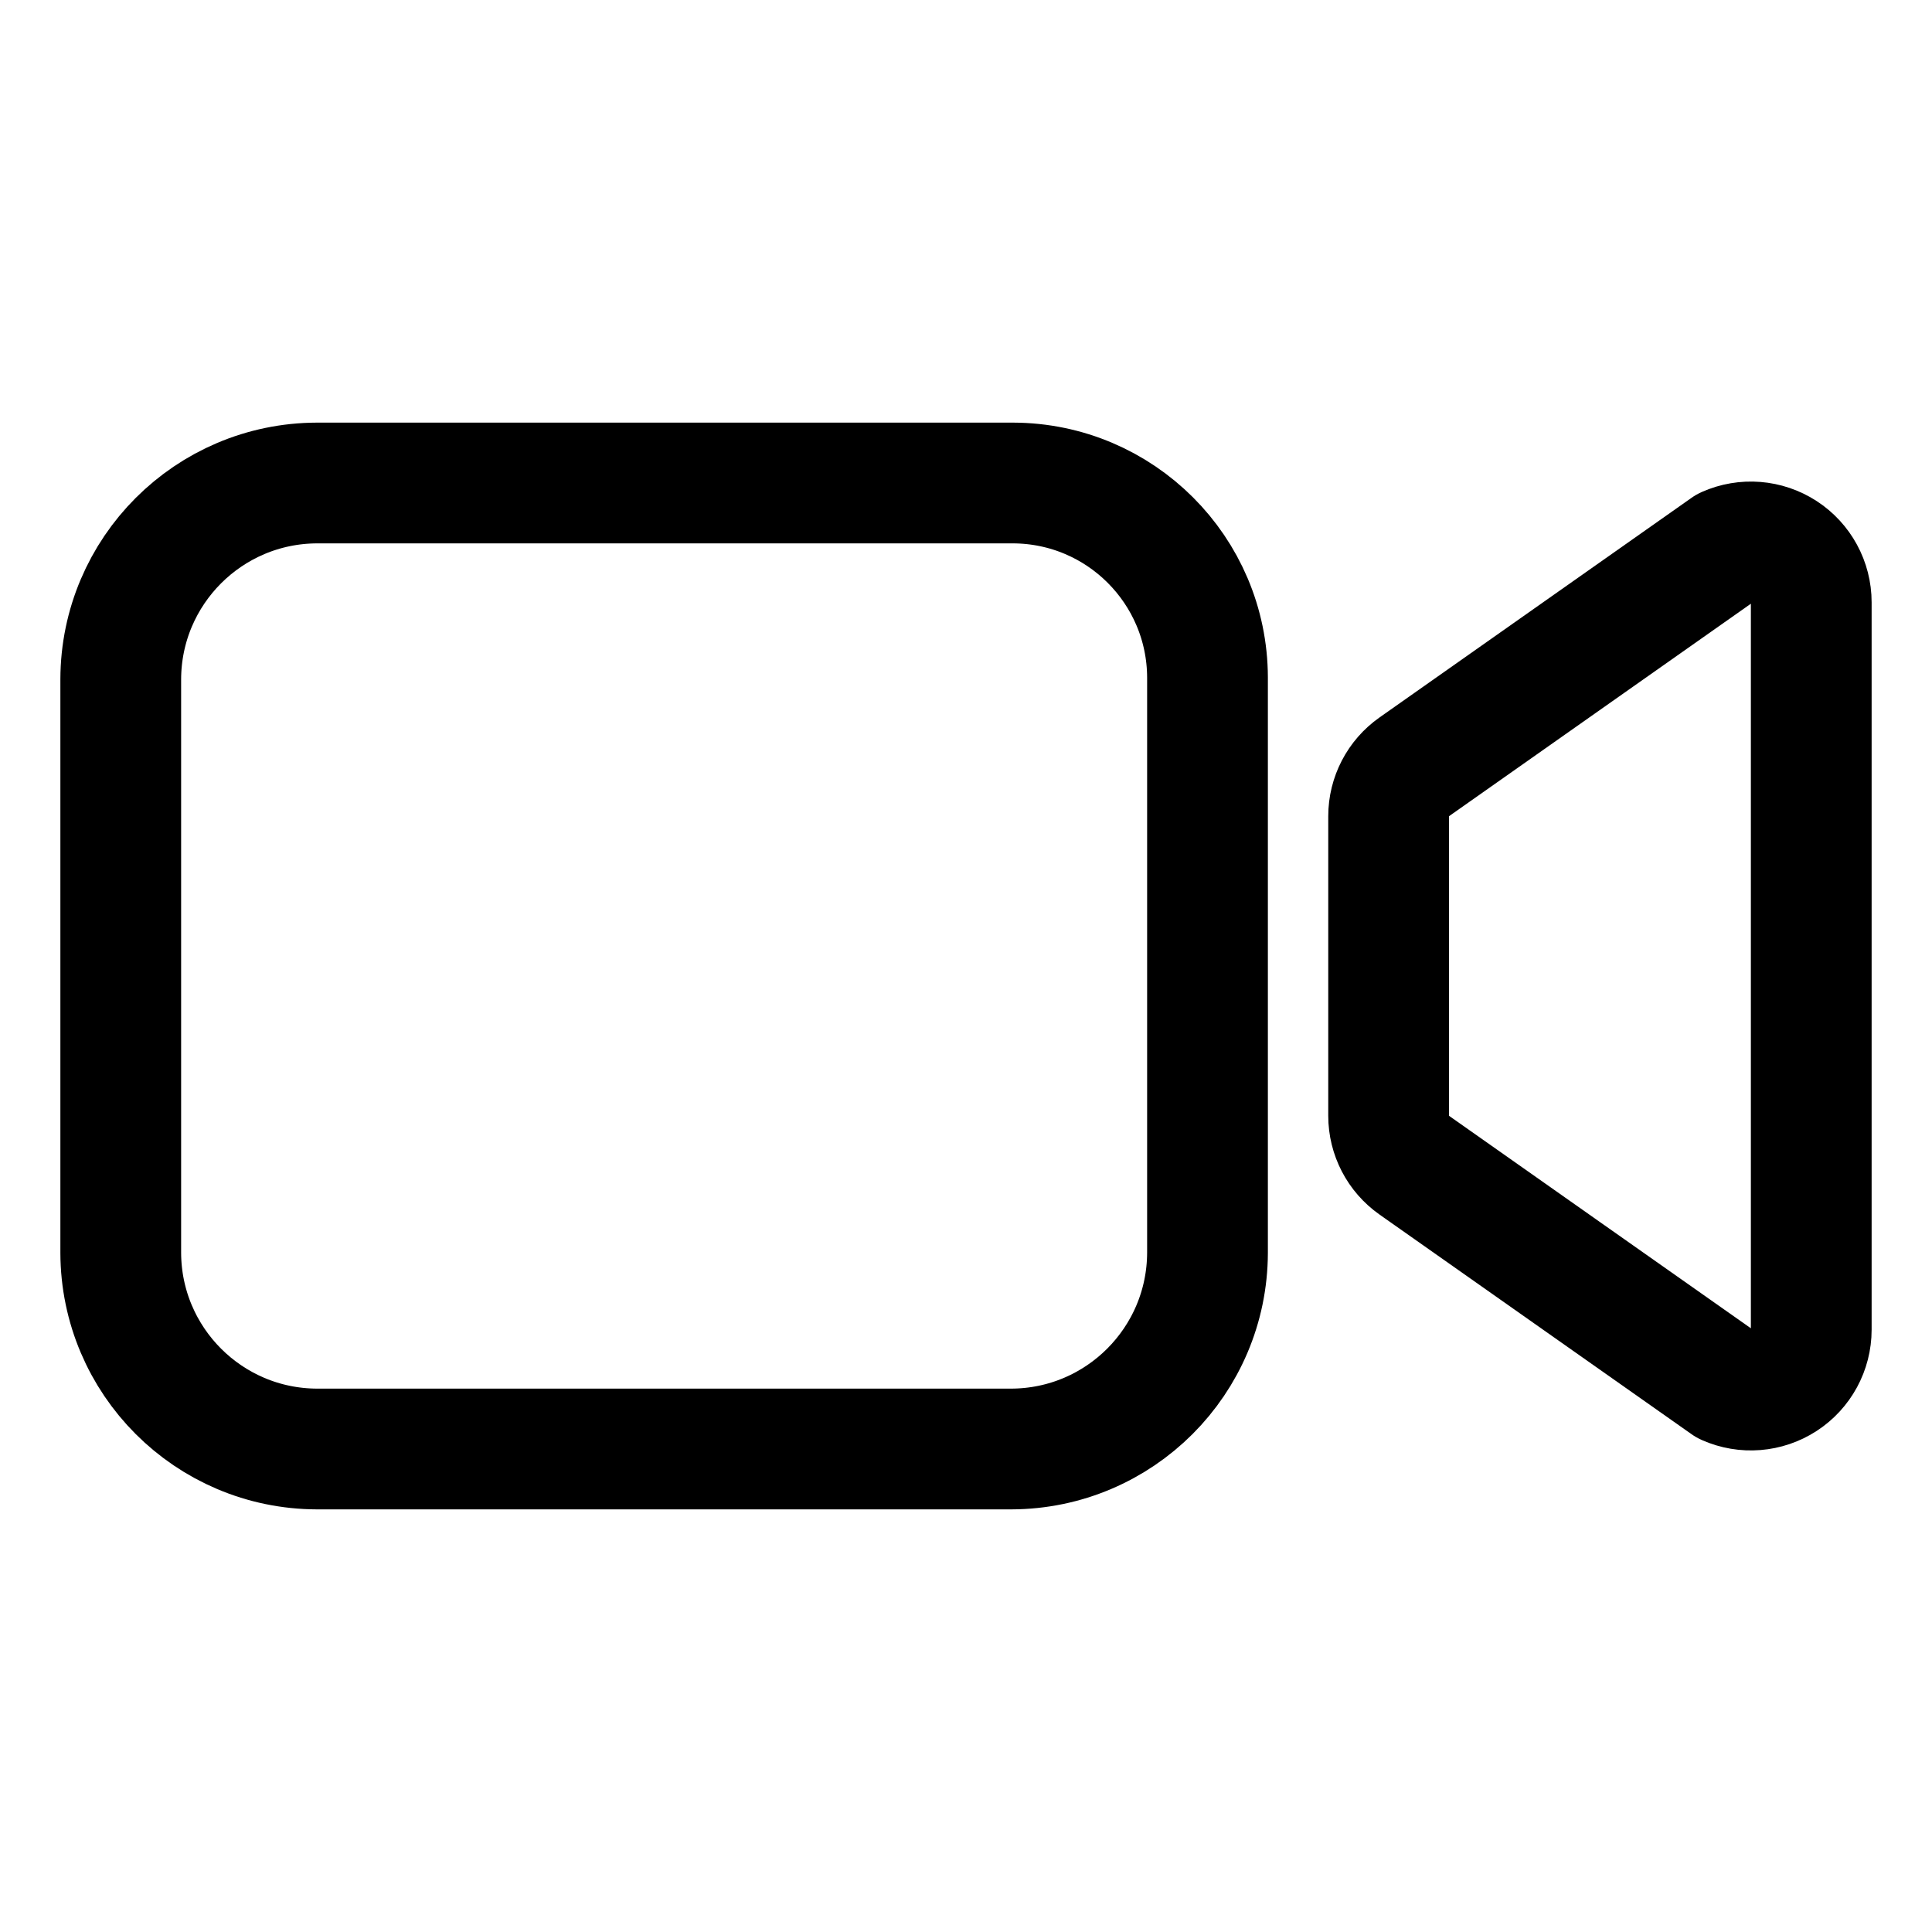
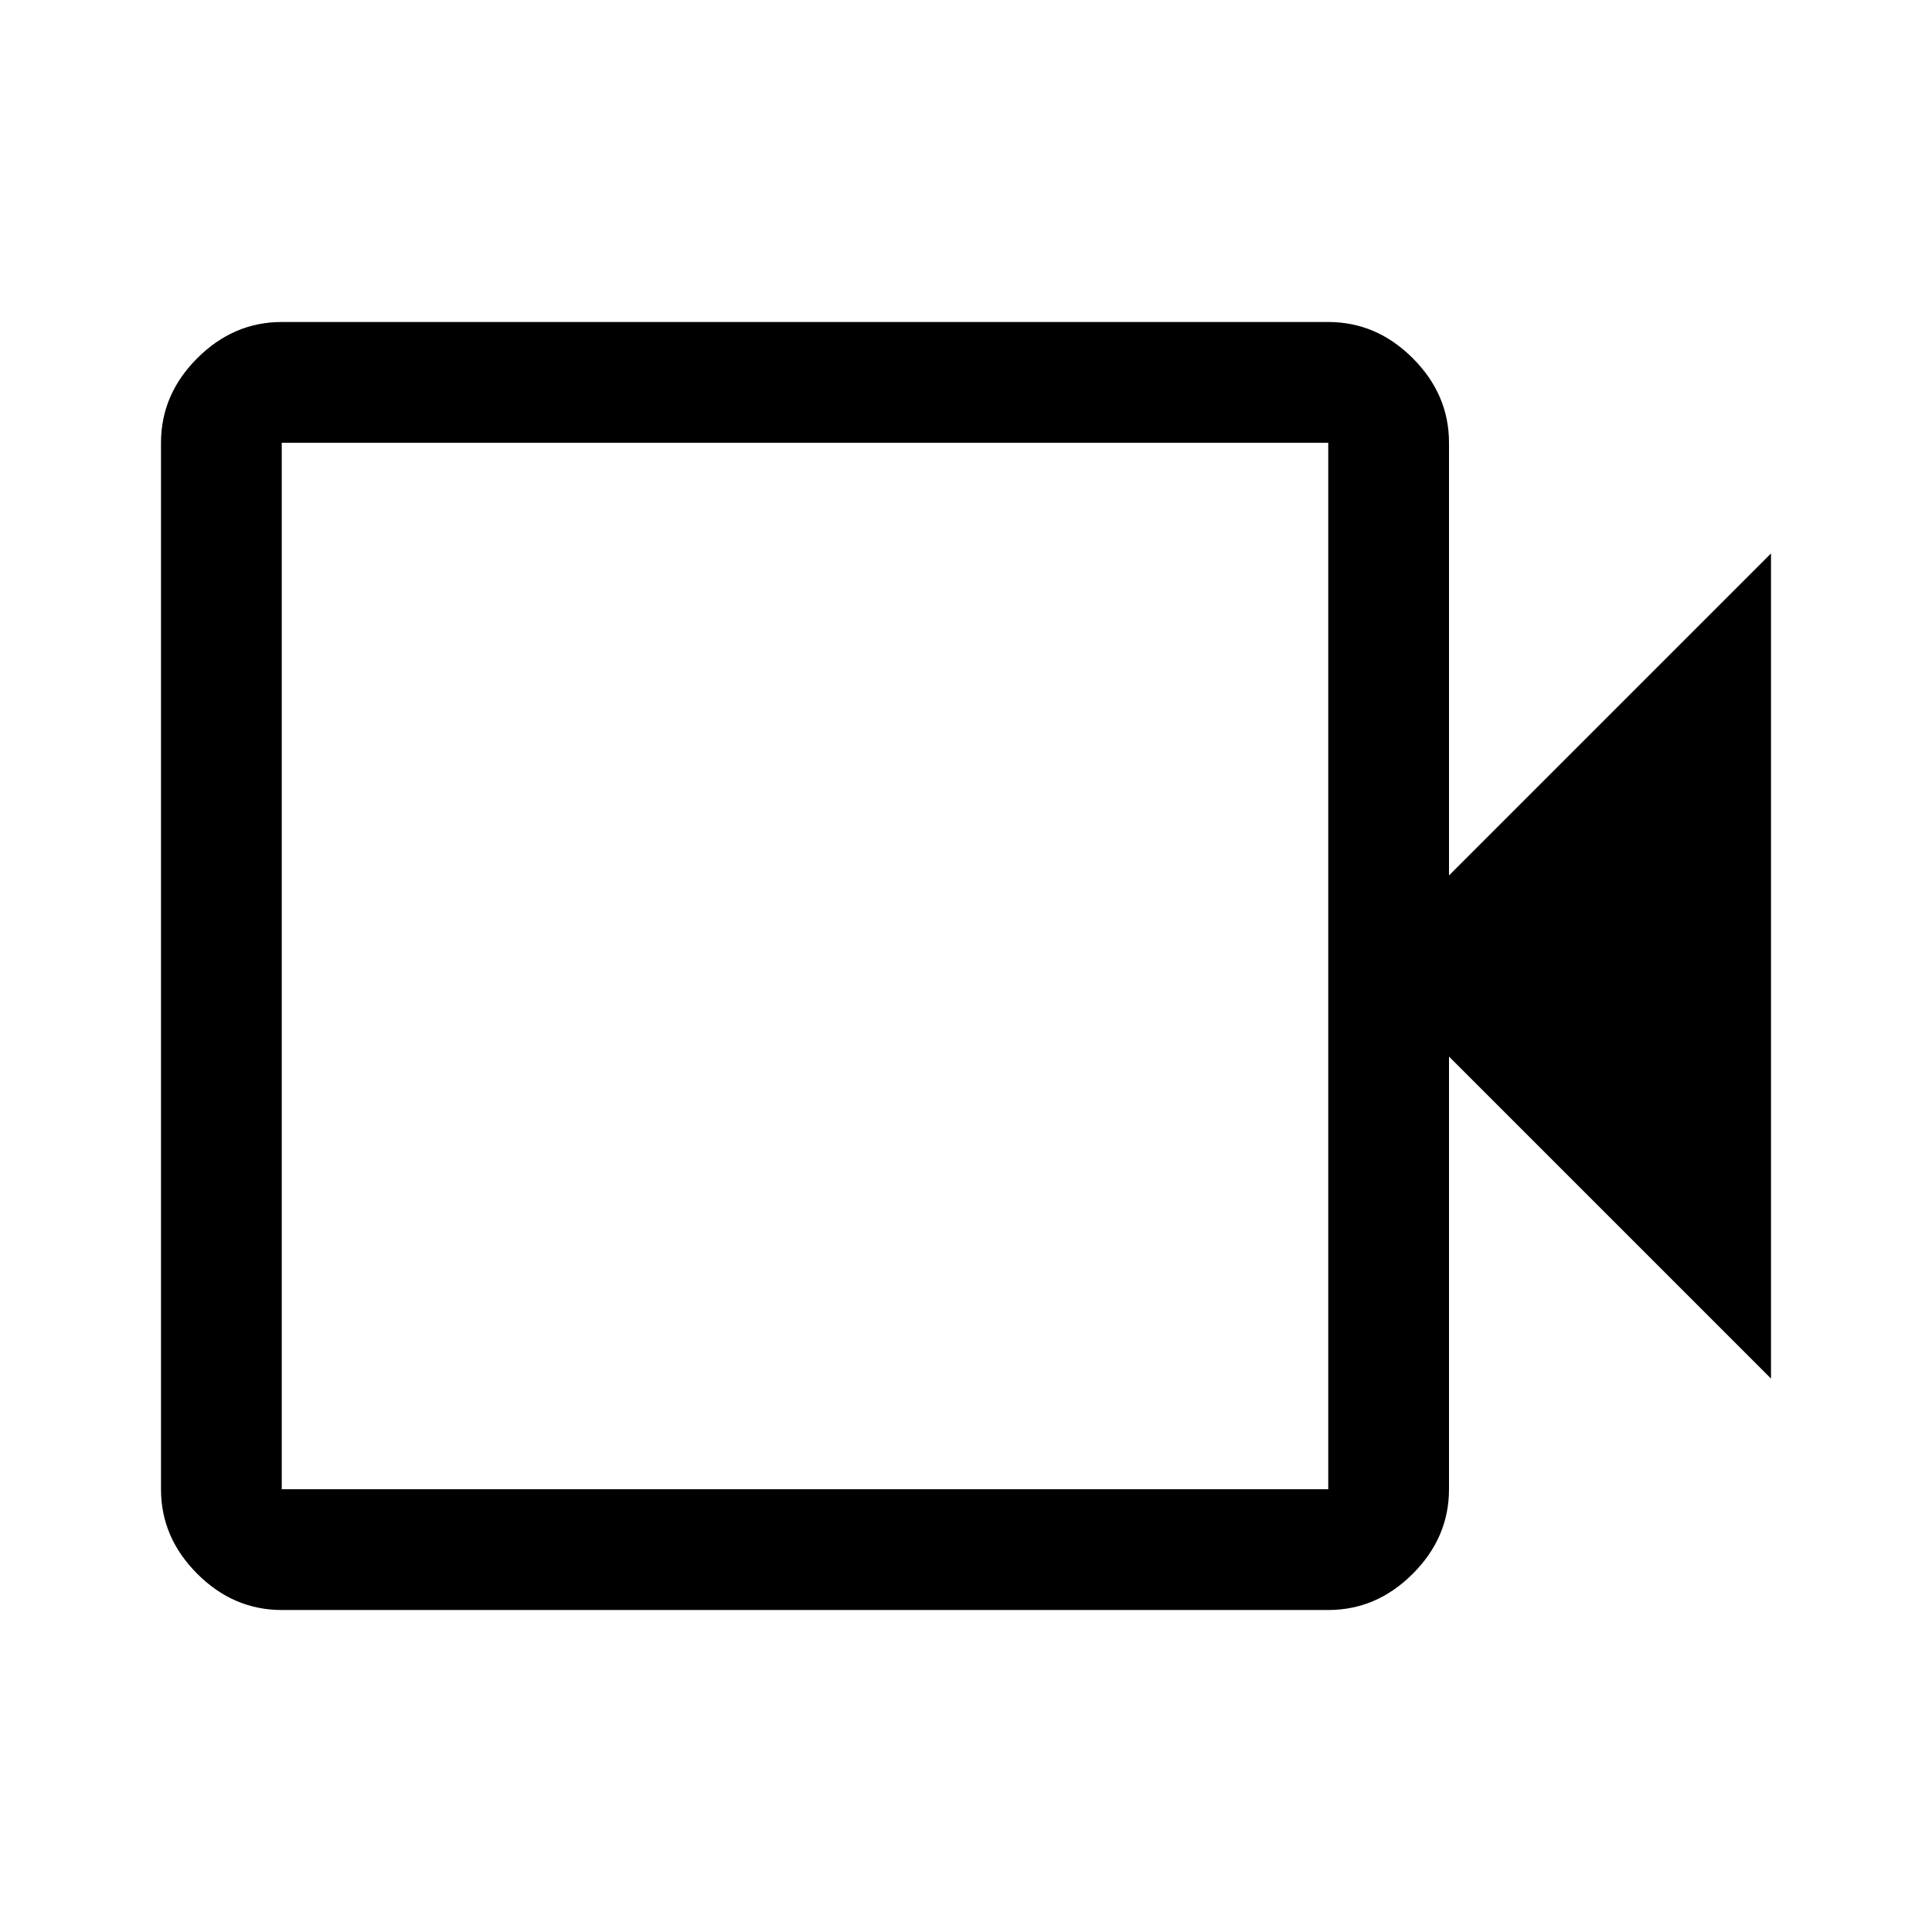
- <svg xmlns="http://www.w3.org/2000/svg" class="ionicon" viewBox="0 0 512 512">
-   <path d="M374.79 308.78L457.5 367a16 16 0 0022.5-14.62V159.62A16 16 0 00457.5 145l-82.71 58.22A16 16 0 00368 216.3v79.4a16 16 0 006.79 13.08z" fill="none" stroke="currentColor" stroke-linecap="round" stroke-linejoin="round" stroke-width="32" />
-   <path d="M268 384H84a52.15 52.15 0 01-52-52V180a52.15 52.15 0 0152-52h184.48A51.68 51.68 0 01320 179.52V332a52.15 52.15 0 01-52 52z" fill="none" stroke="currentColor" stroke-miterlimit="10" stroke-width="32" />
+ <svg xmlns="http://www.w3.org/2000/svg" height="48" viewBox="0 -960 960 960" width="48">
+   <path d="M140-160q-24 0-42-18t-18-42v-520q0-24 18-42t42-18h520q24 0 42 18t18 42v215l160-160v410L720-435v215q0 24-18 42t-42 18H140Zm0-60h520v-520H140v520Zm0 0v-520 520Z" />
</svg>
